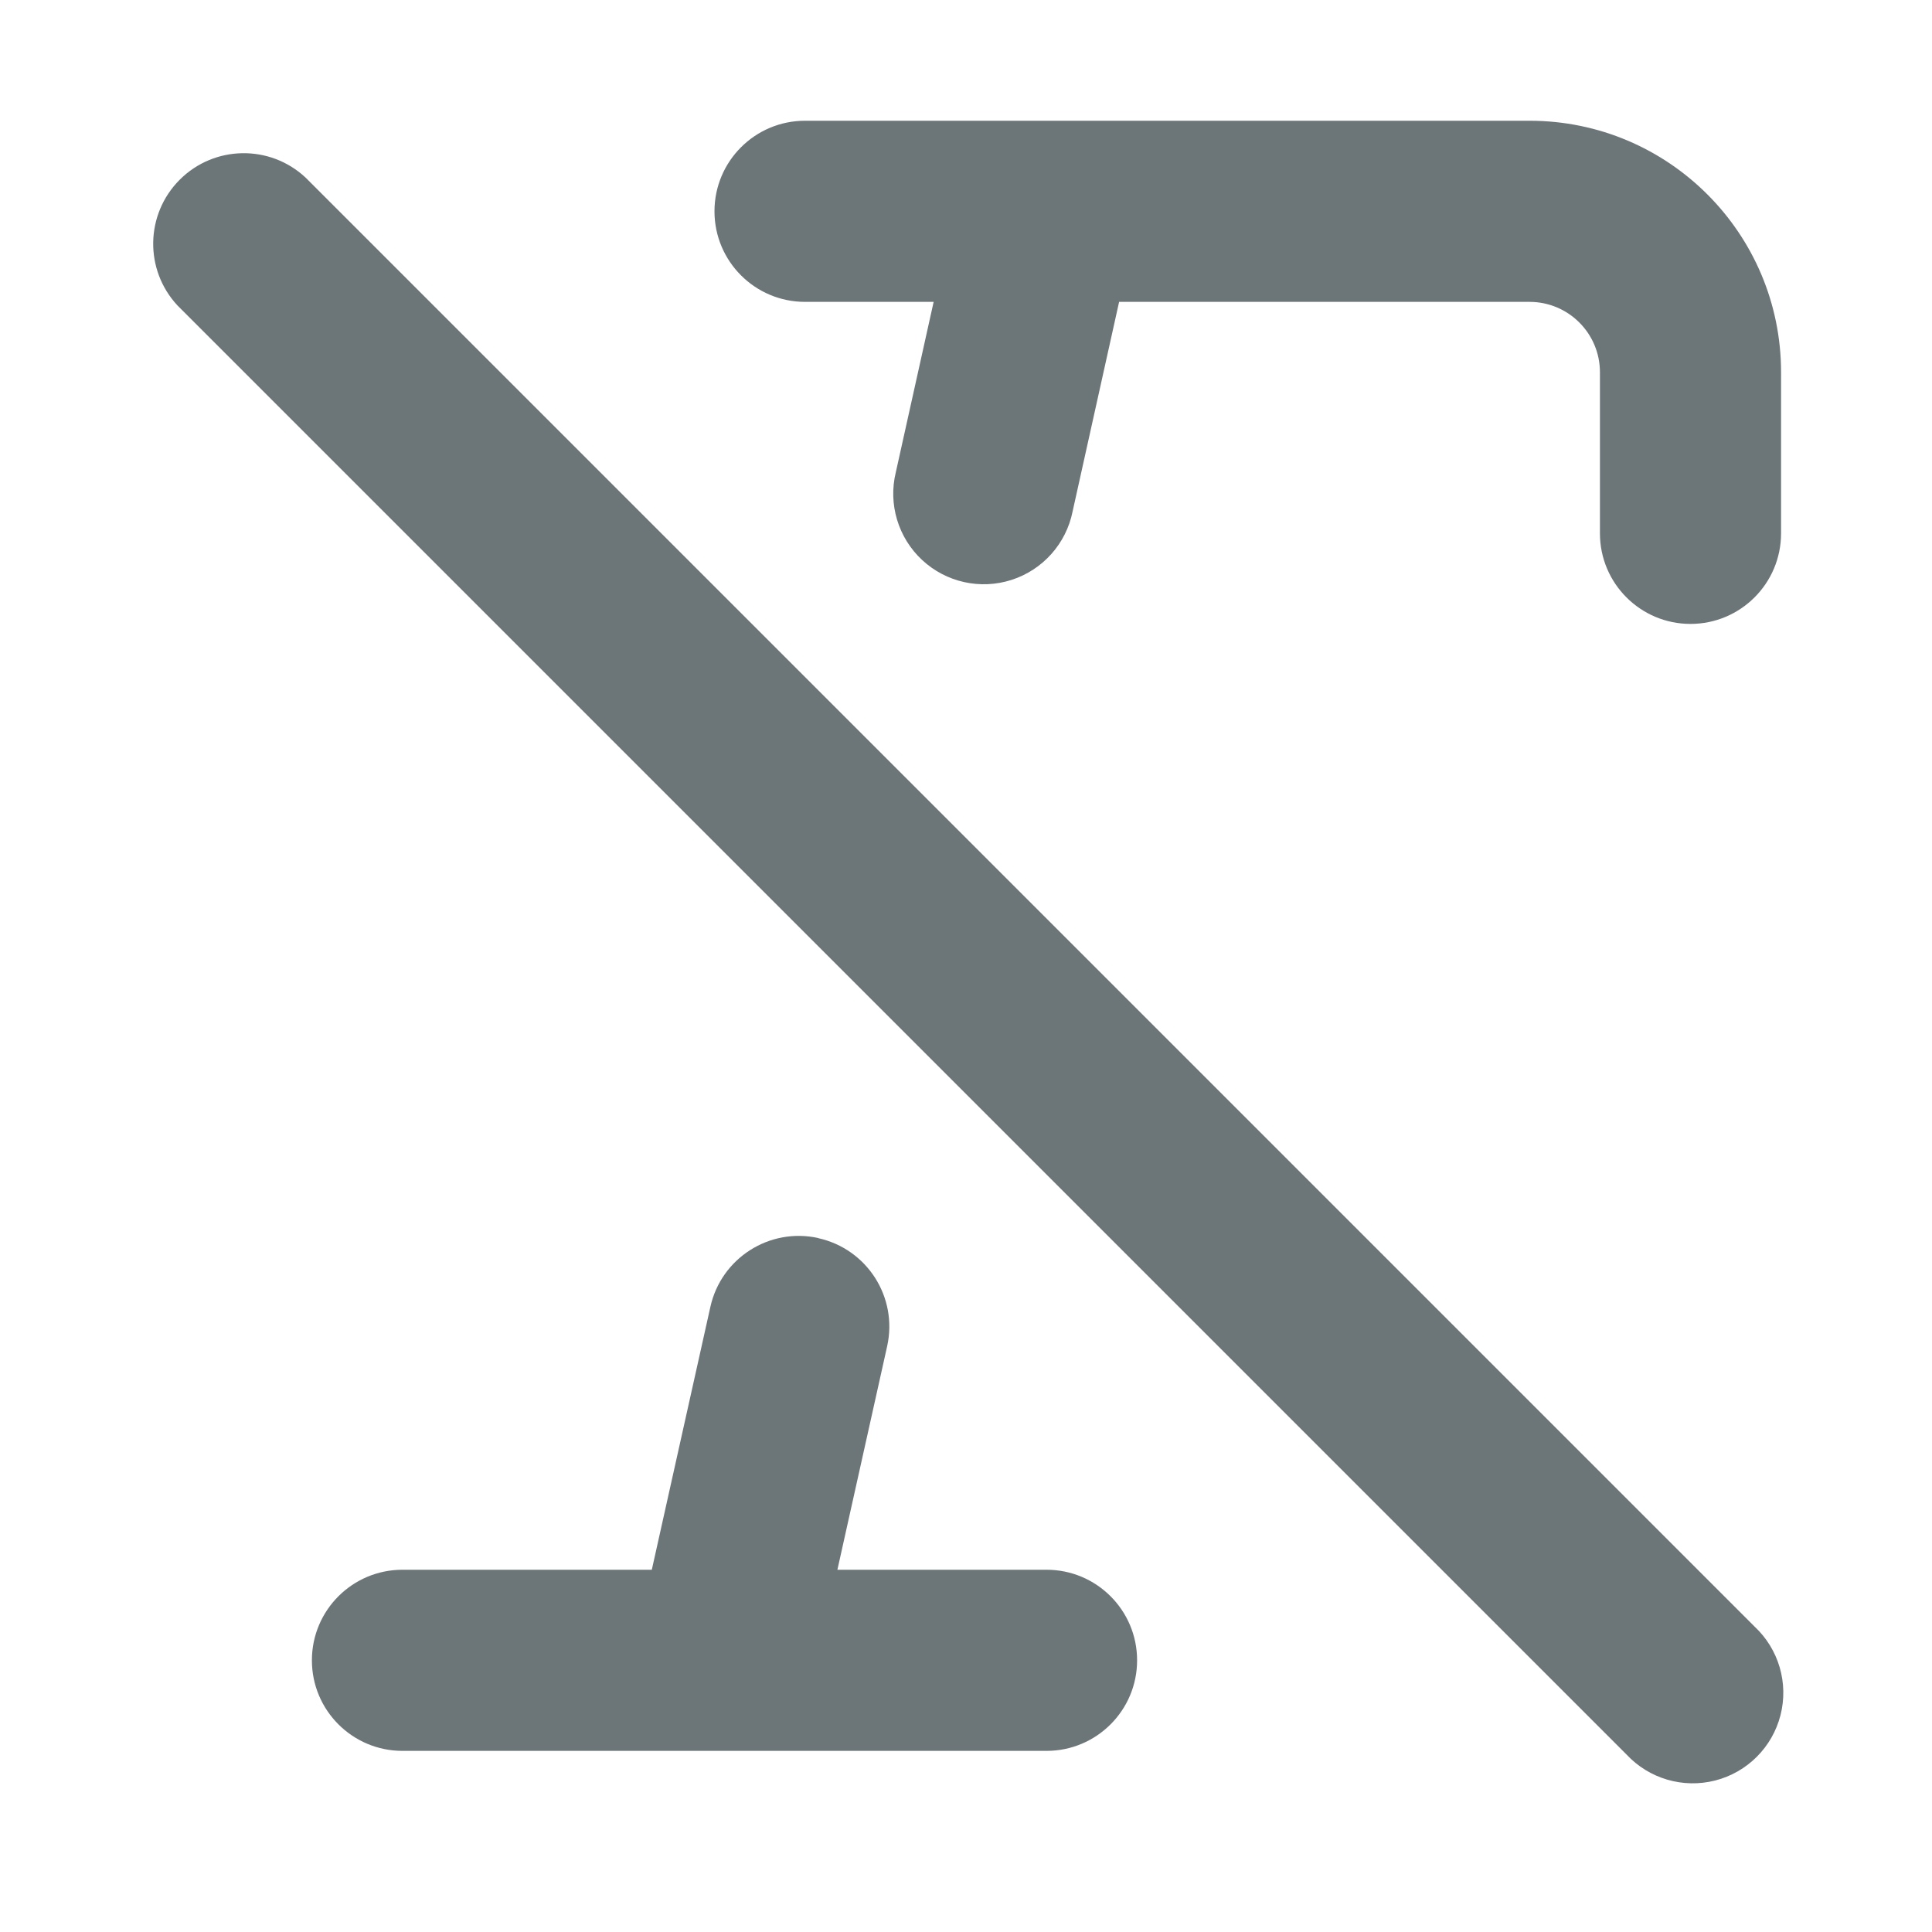
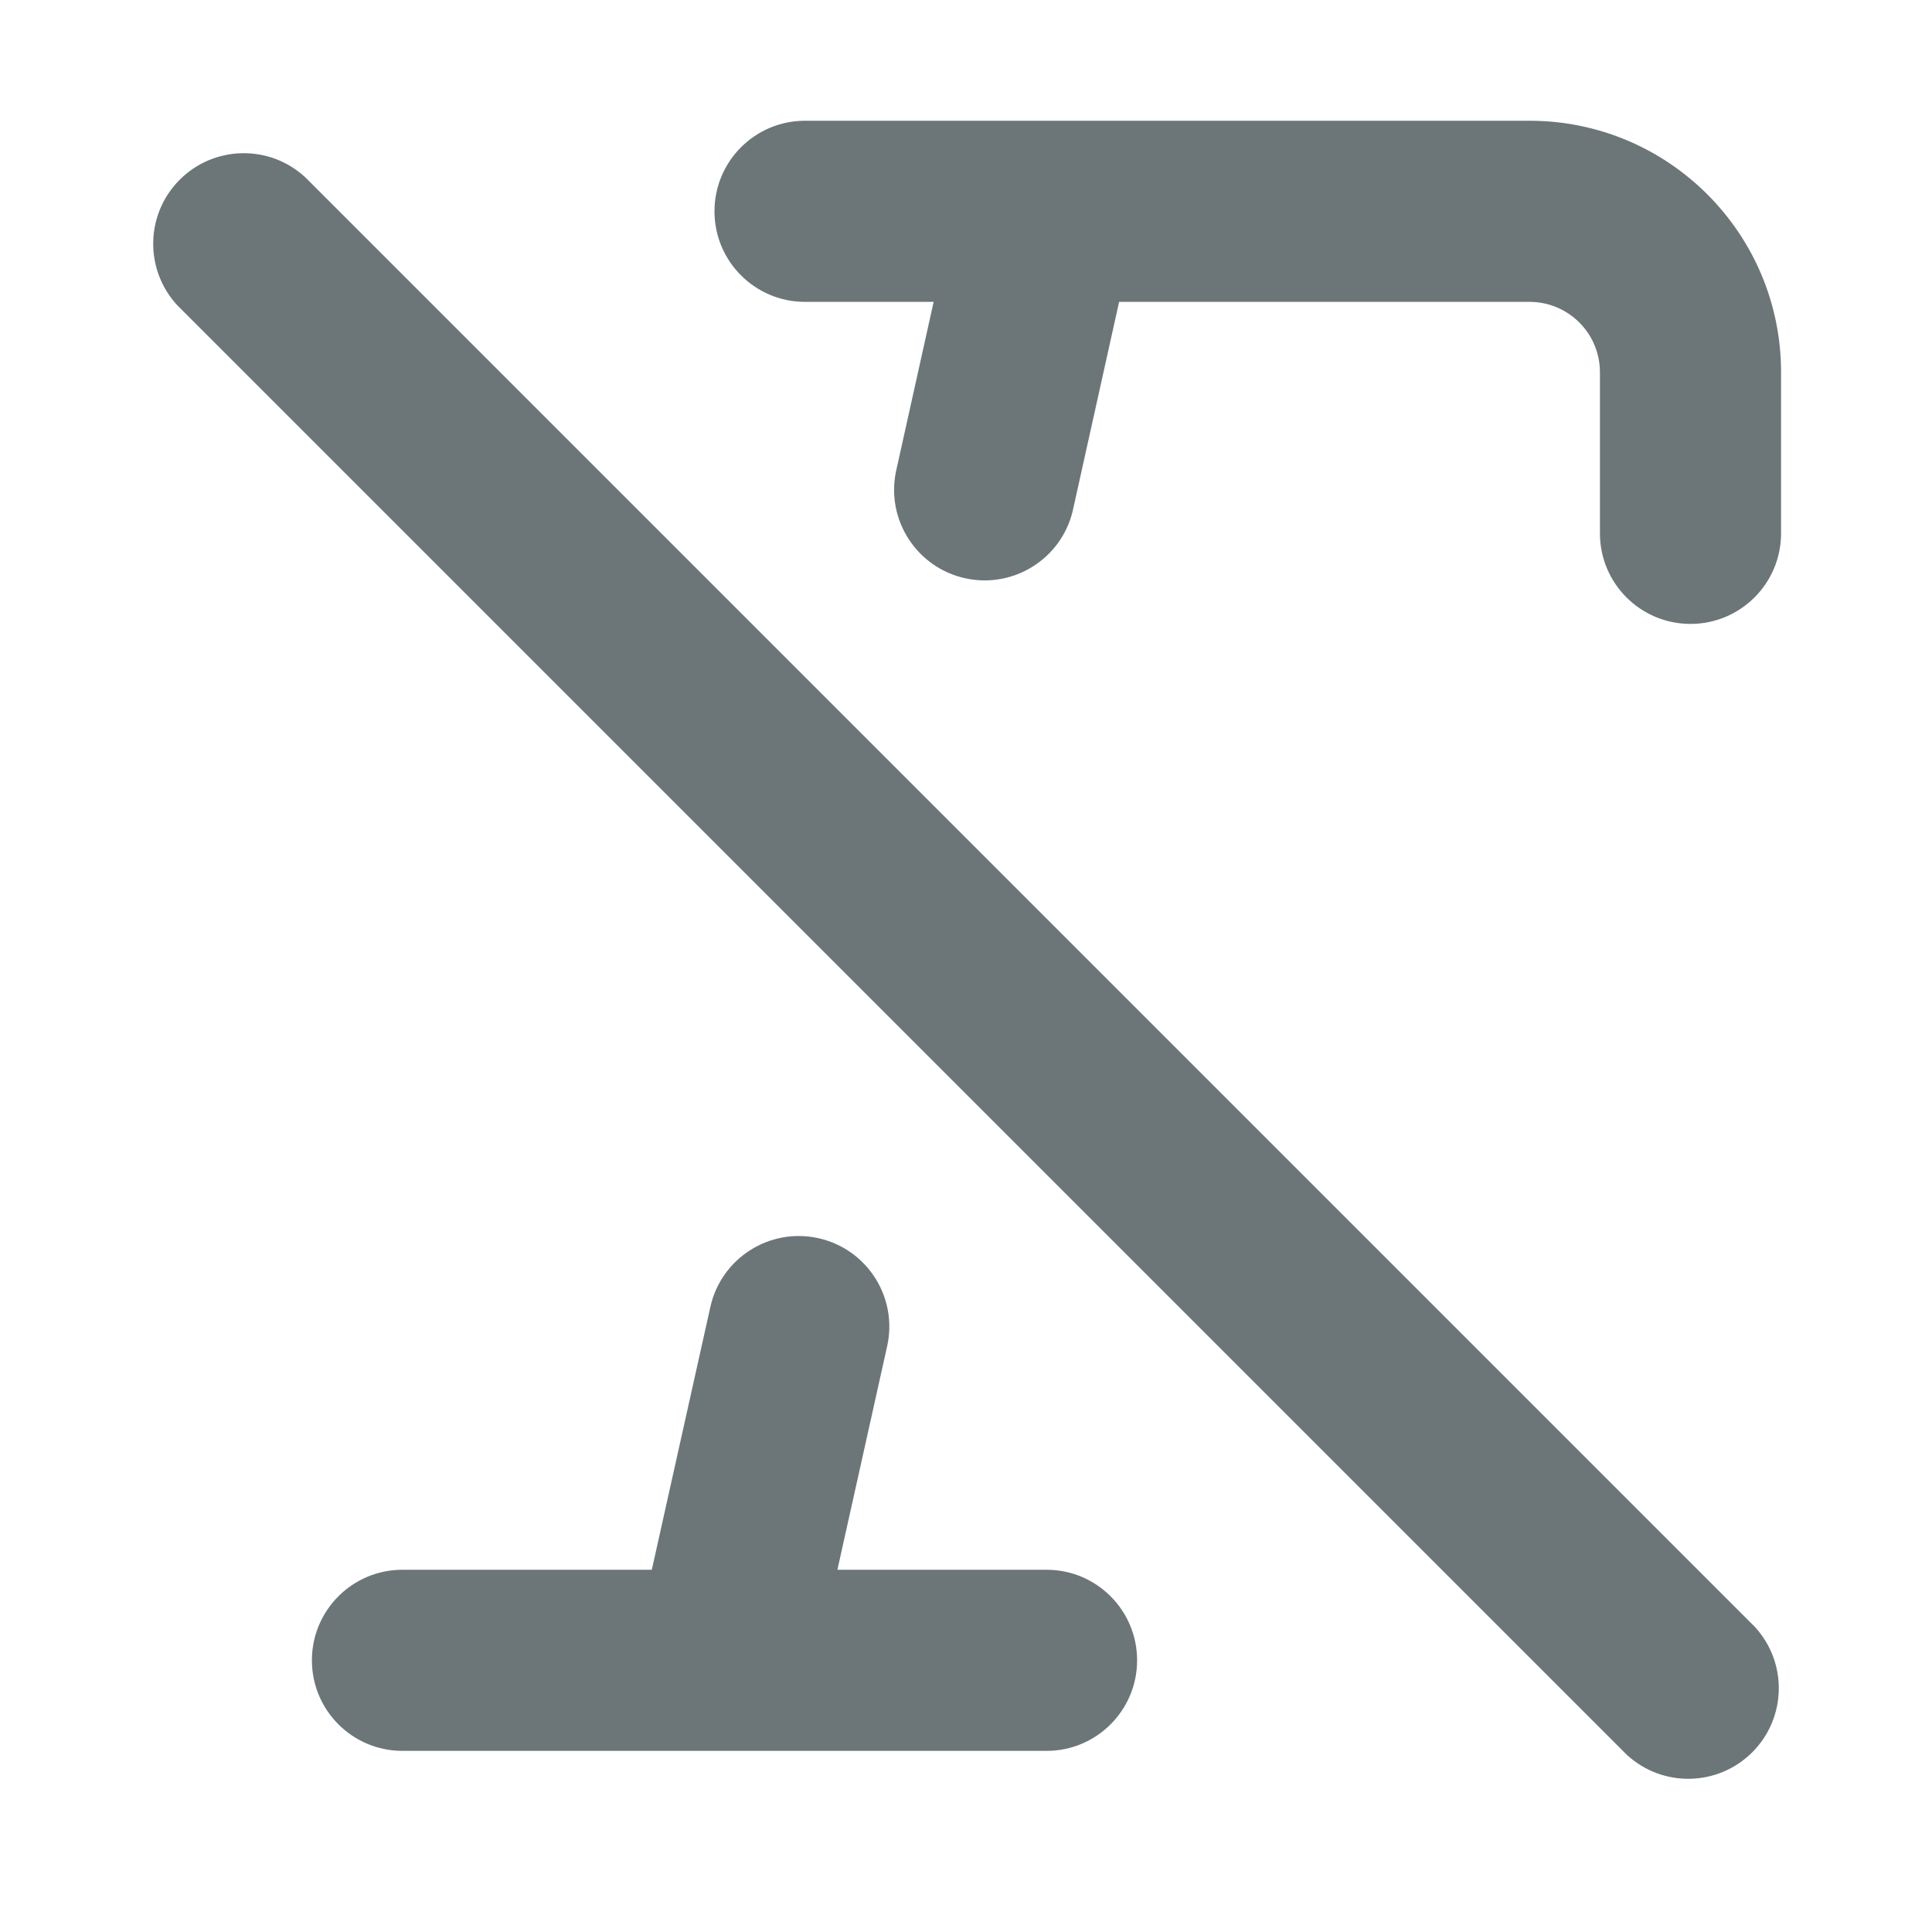
<svg xmlns="http://www.w3.org/2000/svg" width="16" height="16" fill="none" viewBox="0 0 16 16">
-   <path fill="#6C7679" d="M8.68 1h3.987a2.083 2.083 0 012.083 2.083v1.334a.75.75 0 01-1.5 0V3.083a.583.583 0 00-.583-.583H9.268l-.385 1.735a.75.75 0 11-1.464-.325l.313-1.41H6.667a.75.75 0 110-1.5h2.012zM6.777 10.254c.405.09.66.49.57.895L6.935 13h1.732a.75.75 0 010 1.5H3.333a.75.75 0 010-1.5h2.065l.485-2.177a.75.75 0 01.894-.57zM2.53 1.47a.75.75 0 00-1.06 1.06l12 12a.75.75 0 101.06-1.06l-12-12z" />
+   <path fill="#6C7679" d="M8.68 1h3.987a2.083 2.083 0 012.083 2.083v1.334a.75.75 0 01-1.5 0V3.083a.583.583 0 00-.583-.583H9.268l-.385 1.735a.75.75 0 01-1.464-.325l.313-1.41H6.667a.75.75 0 110-1.5h2.012zM6.777 10.254c.405.09.66.49.57.895L6.935 13h1.732a.75.75 0 010 1.5H3.333a.75.75 0 010-1.5h2.065l.485-2.177a.75.75 0 01.894-.569zM2.53 1.47a.75.75 0 00-1.06 1.06l12 12a.75.75 0 001.06-1.06l-12-12z" />
</svg>
